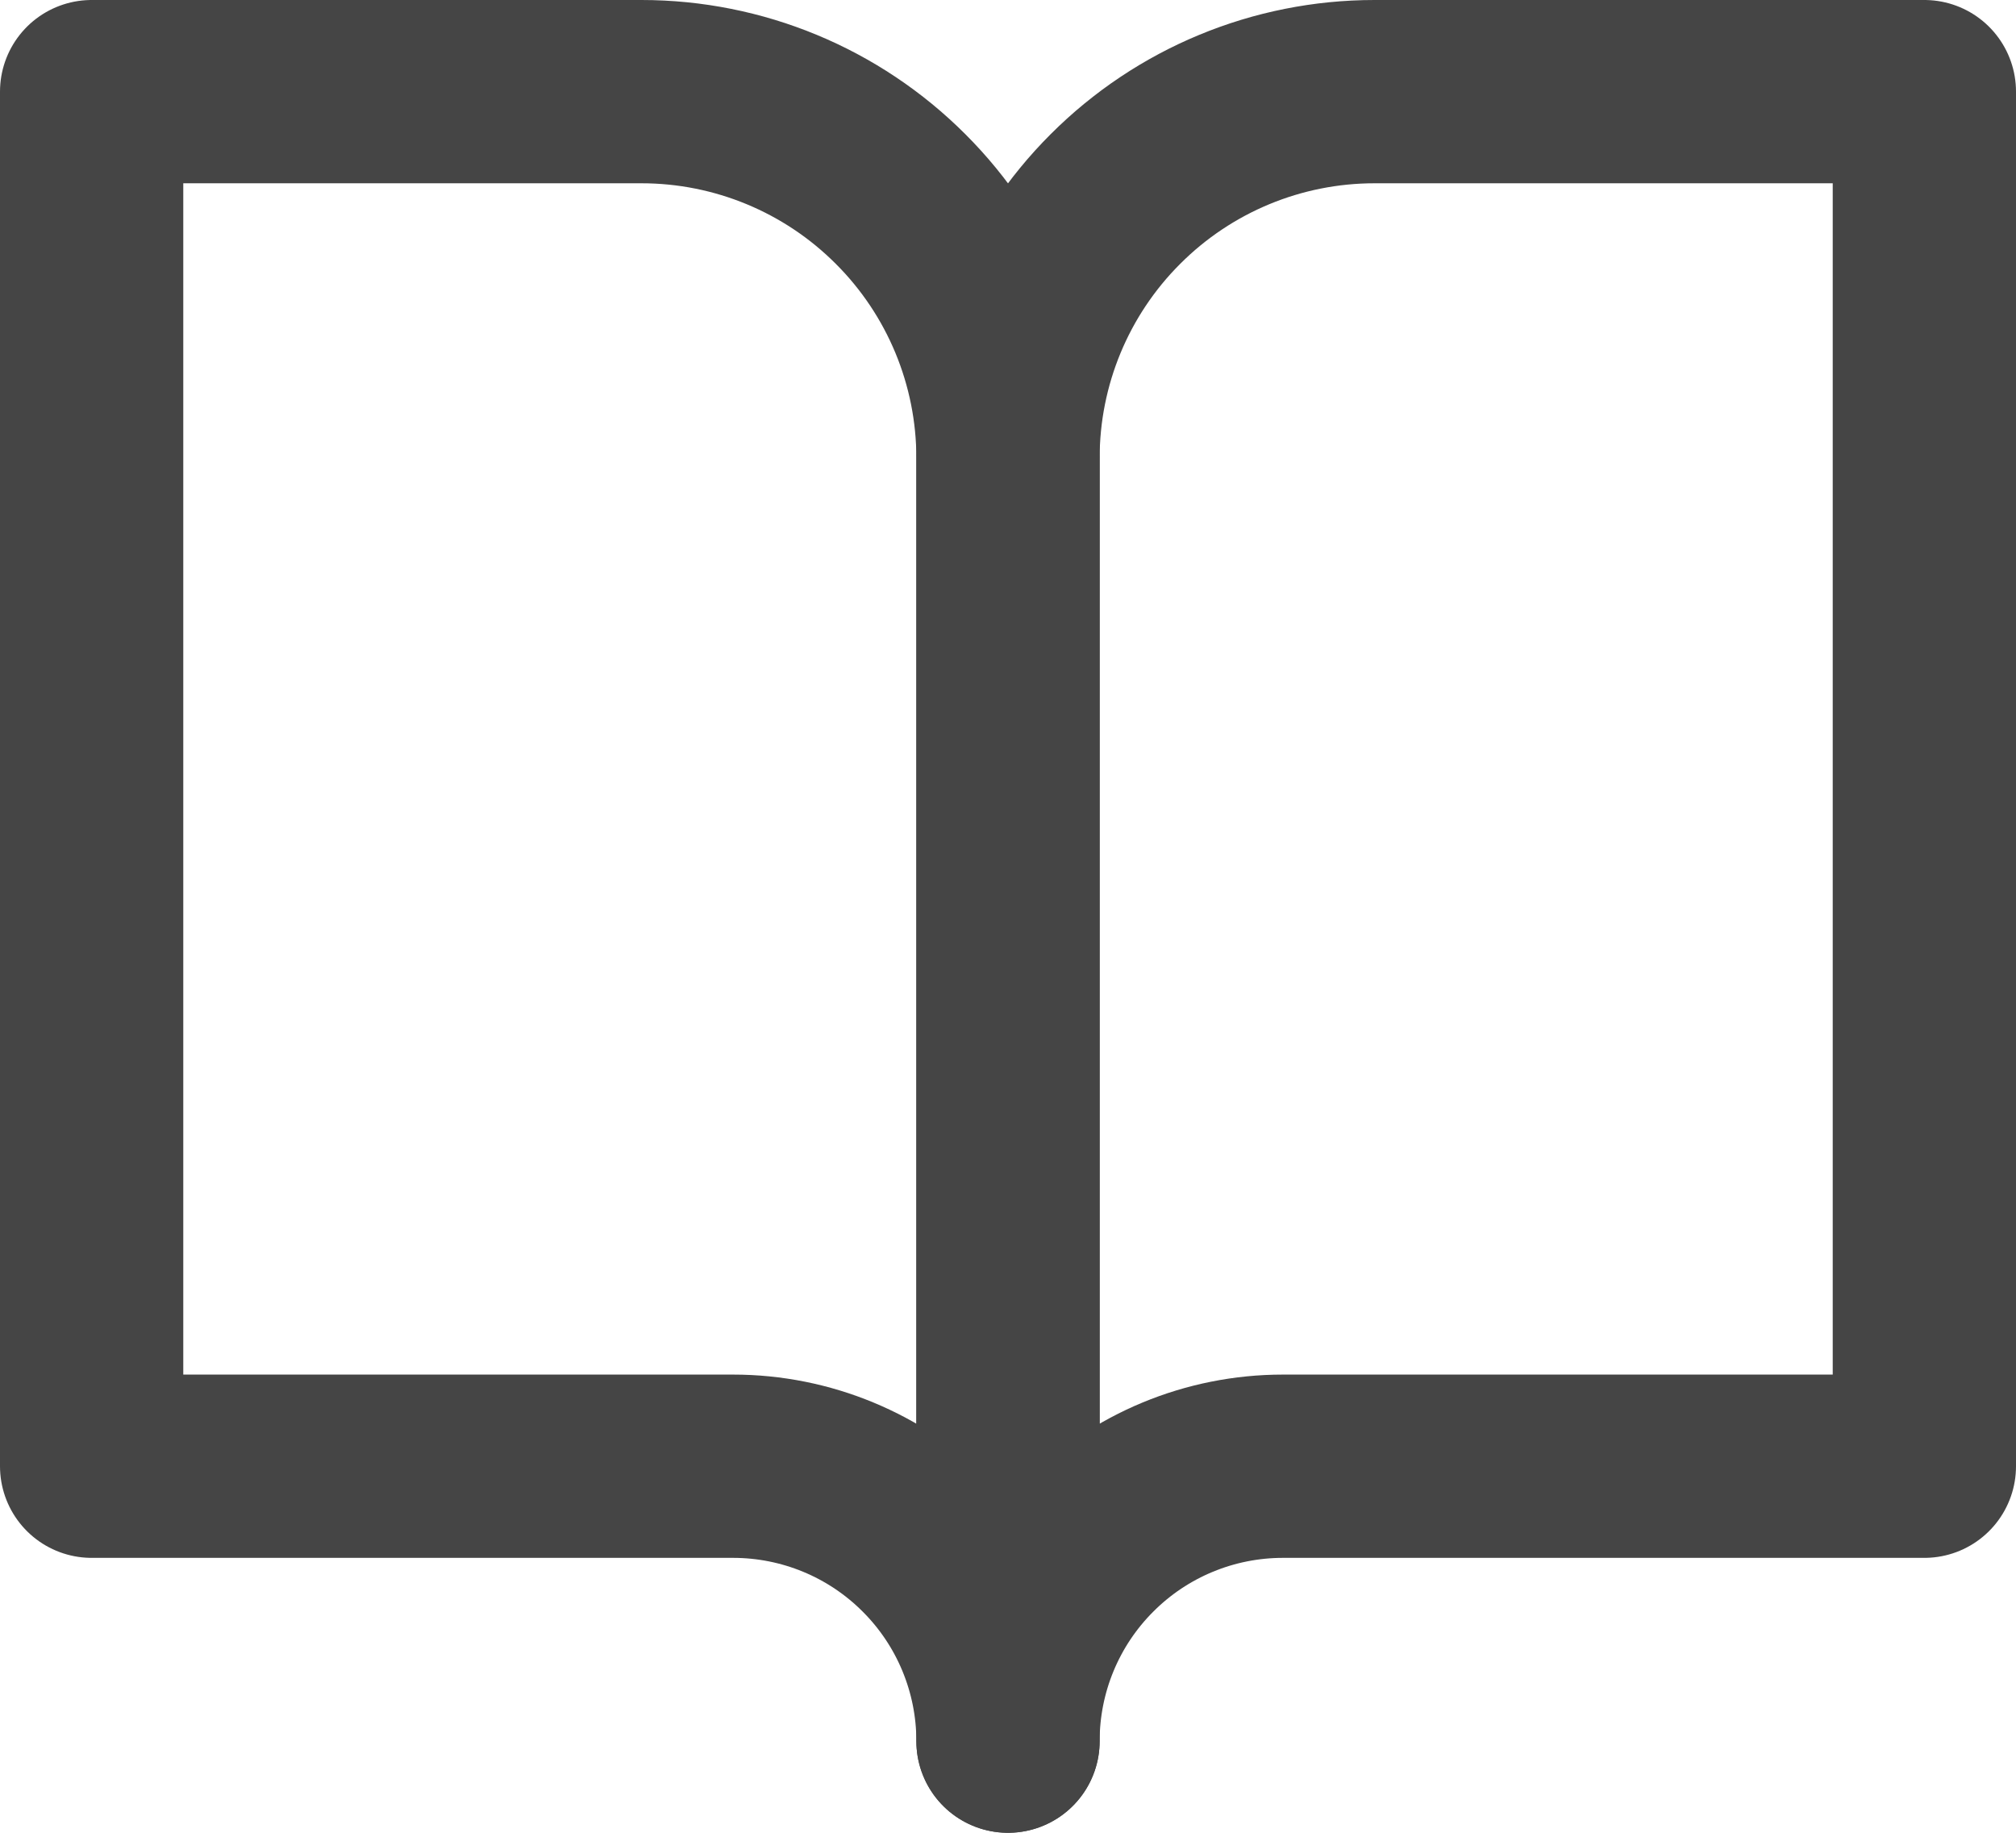
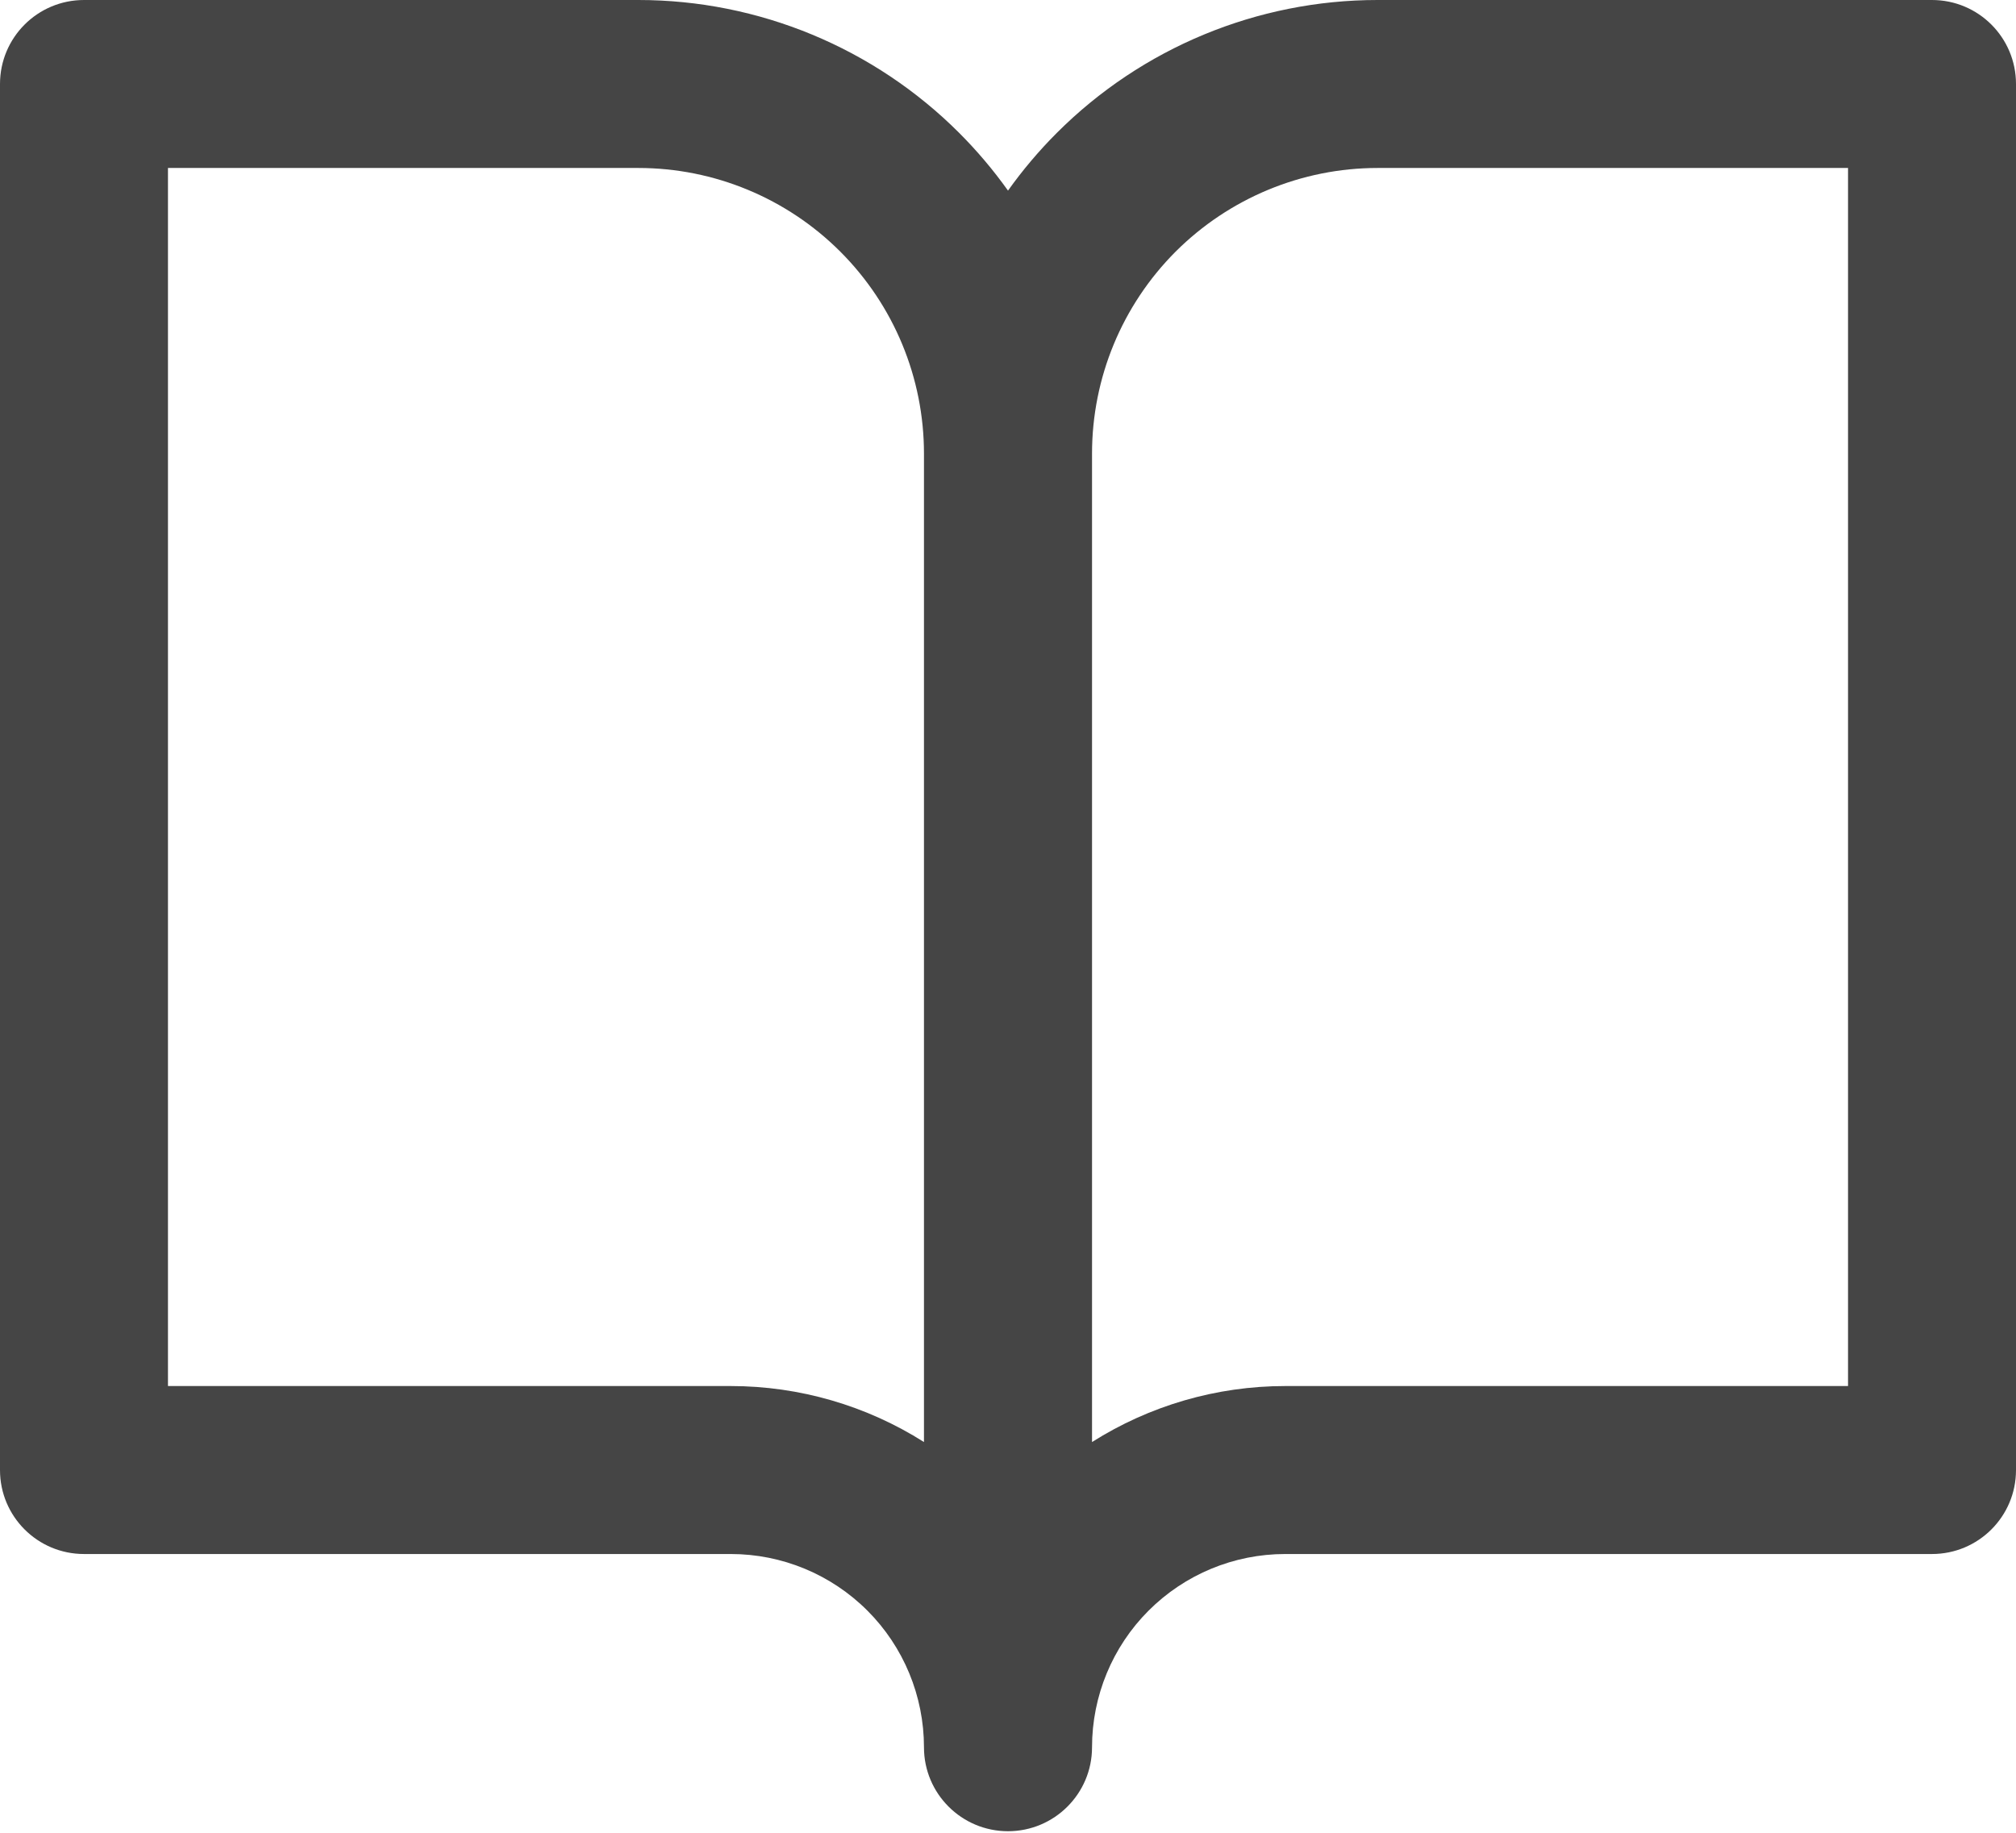
<svg xmlns="http://www.w3.org/2000/svg" width="22" height="20" viewBox="0 0 22 20" fill="none">
-   <path d="M1 1H7C8.061 1 9.078 1.421 9.828 2.172C10.579 2.922 11 3.939 11 5V19C11 18.204 10.684 17.441 10.121 16.879C9.559 16.316 8.796 16 8 16H1V1Z" stroke="#454545" stroke-width="2" stroke-linecap="round" stroke-linejoin="round" />
-   <path d="M21 1H15C13.939 1 12.922 1.421 12.172 2.172C11.421 2.922 11 3.939 11 5V19C11 18.204 11.316 17.441 11.879 16.879C12.441 16.316 13.204 16 14 16H21V1Z" stroke="#454545" stroke-width="2" stroke-linecap="round" stroke-linejoin="round" />
+   <path fill-rule="evenodd" clip-rule="evenodd" d="M0.917 0C0.41 0 0 0.41 0 0.917V16.042C0 16.548 0.41 16.958 0.917 16.958H7.975C8.534 16.958 9.07 17.18 9.466 17.576C9.861 17.971 10.083 18.508 10.083 19.067C10.083 19.573 10.494 19.983 11 19.983C11.506 19.983 11.917 19.573 11.917 19.067C11.917 18.508 12.139 17.971 12.534 17.576C12.93 17.18 13.466 16.958 14.025 16.958H21.083C21.59 16.958 22 16.548 22 16.042V0.917C22 0.41 21.59 0 21.083 0H15.033C13.72 0 12.461 0.522 11.533 1.45C11.337 1.646 11.159 1.857 11 2.08C10.841 1.857 10.663 1.646 10.467 1.45C9.539 0.522 8.279 0 6.967 0H0.917ZM11.917 15.736C12.543 15.34 13.273 15.125 14.025 15.125H20.167V1.833H15.033C14.207 1.833 13.414 2.162 12.829 2.746C12.245 3.331 11.917 4.123 11.917 4.95V15.736ZM10.083 15.736V4.95C10.083 4.123 9.755 3.331 9.17 2.746C8.586 2.162 7.793 1.833 6.967 1.833H1.833V15.125H7.975C8.727 15.125 9.458 15.34 10.083 15.736Z" fill="#454545" />
</svg>
